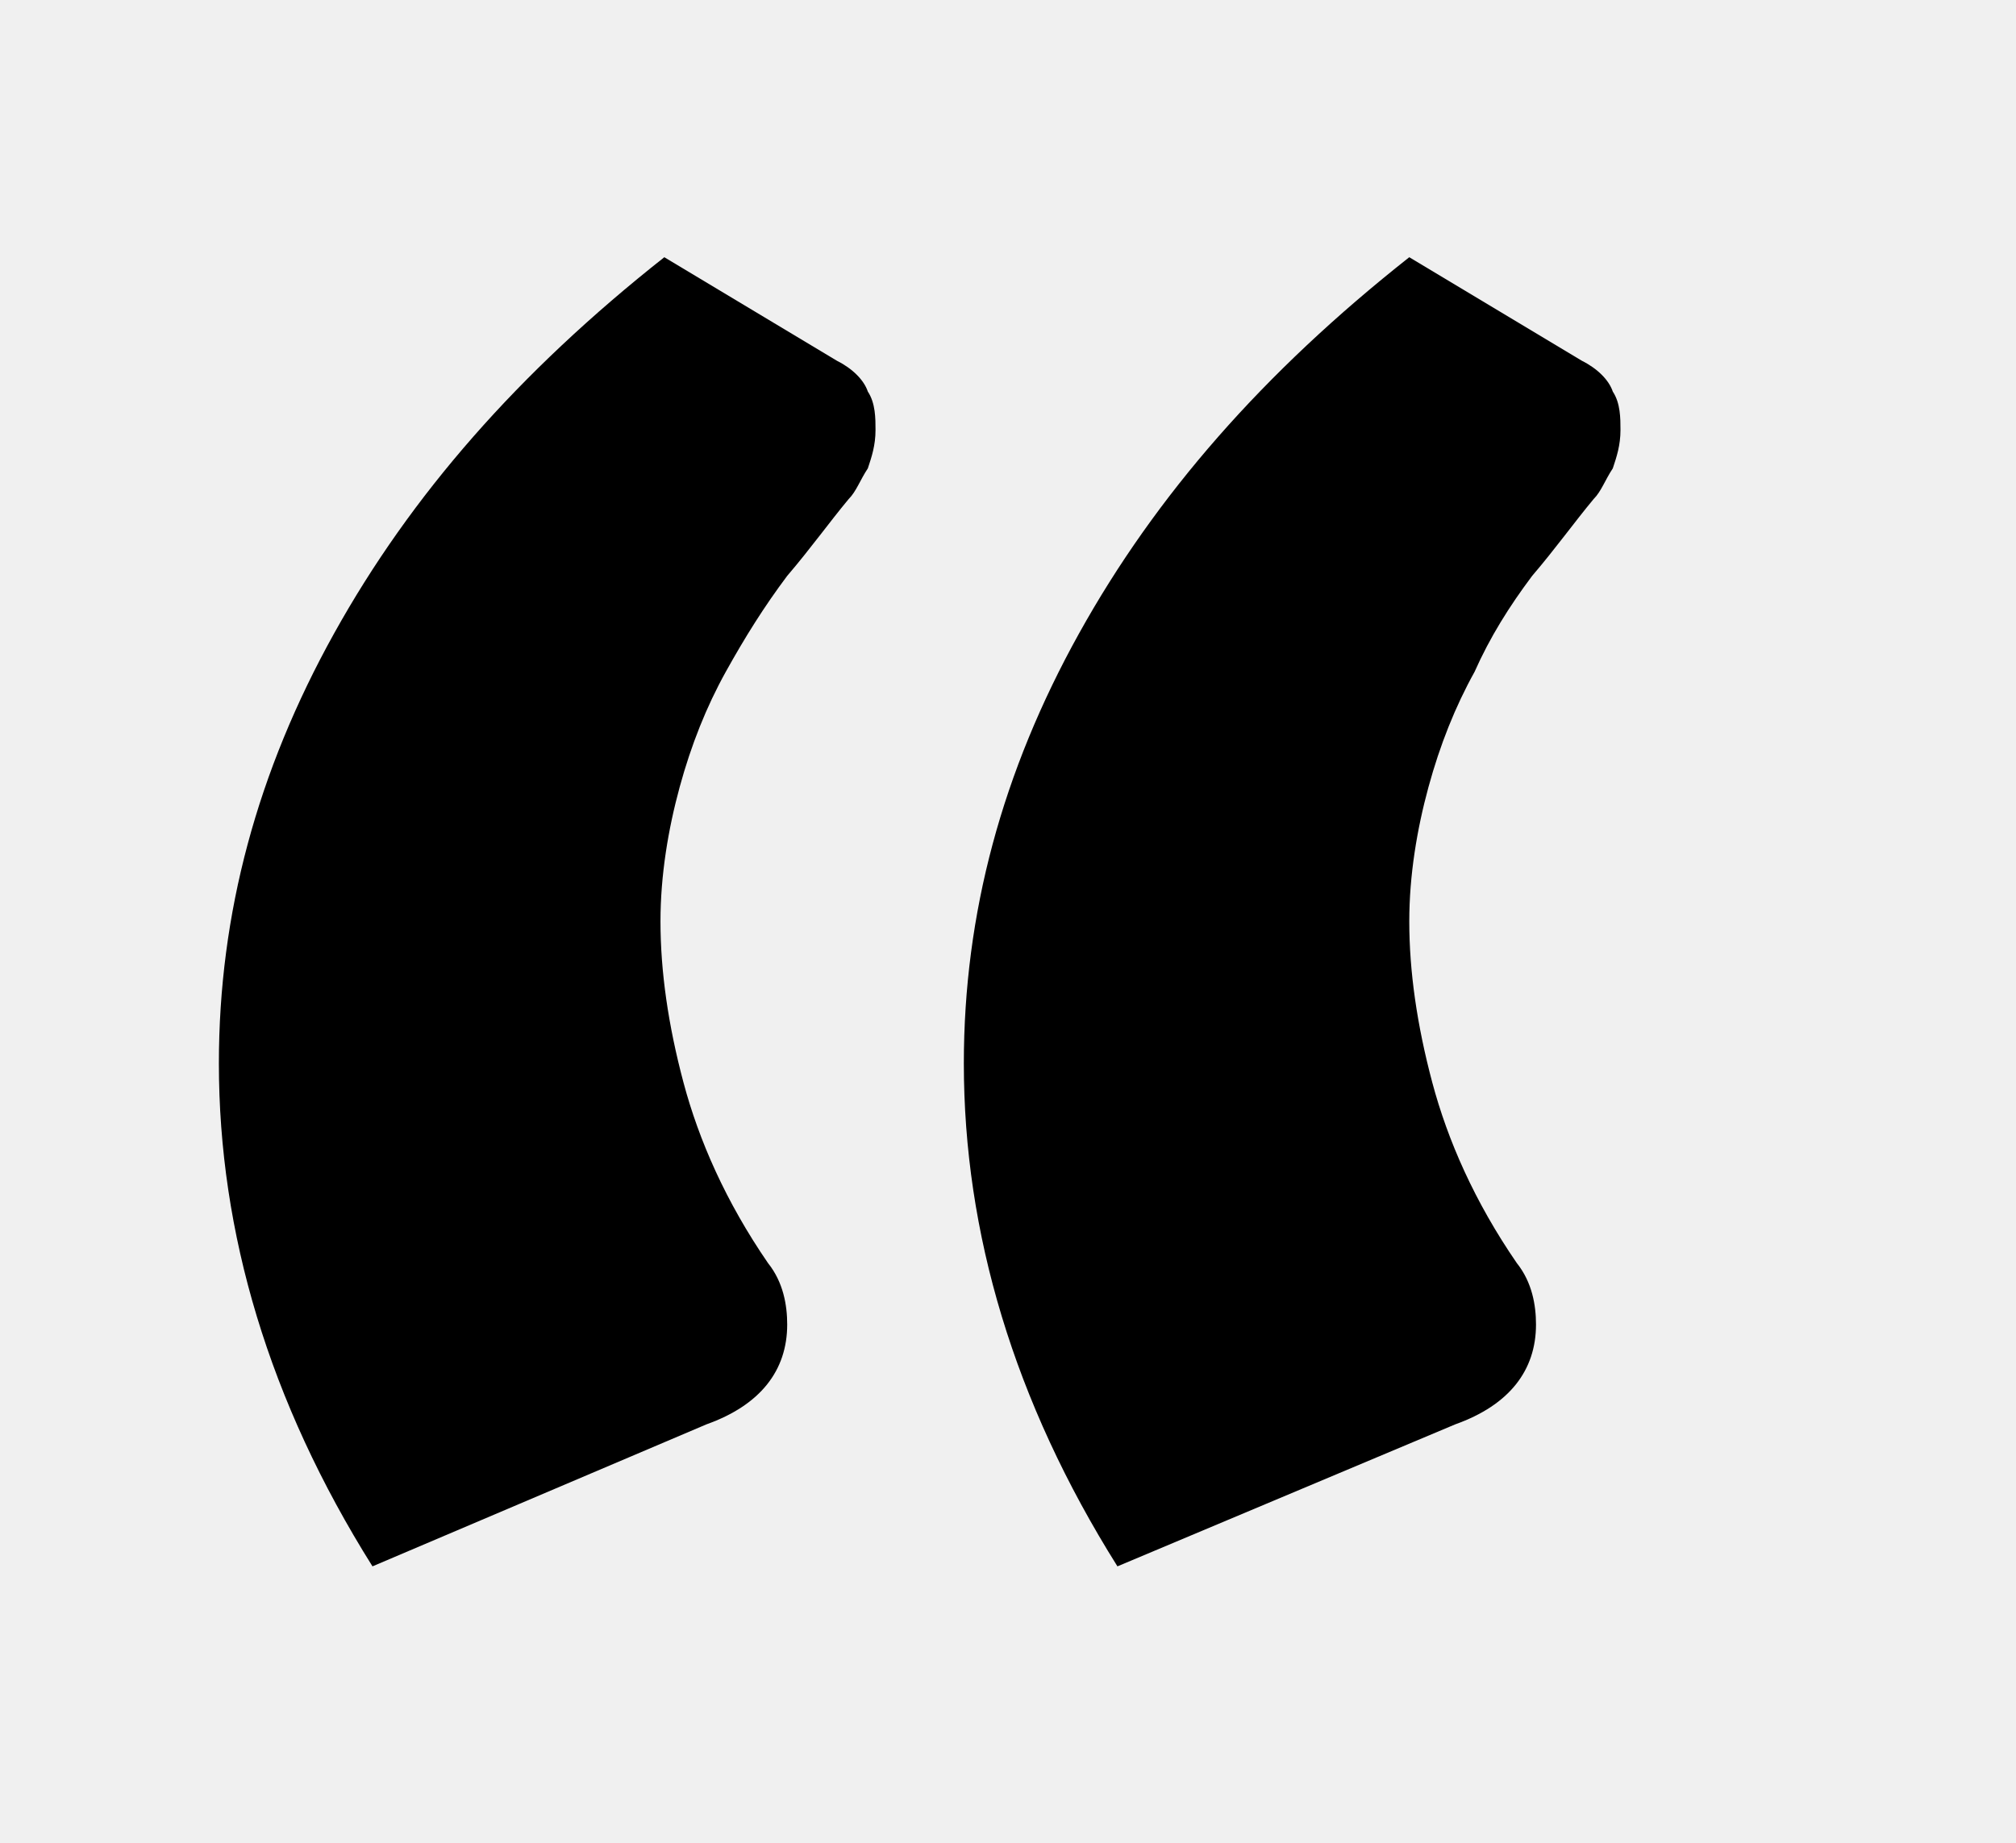
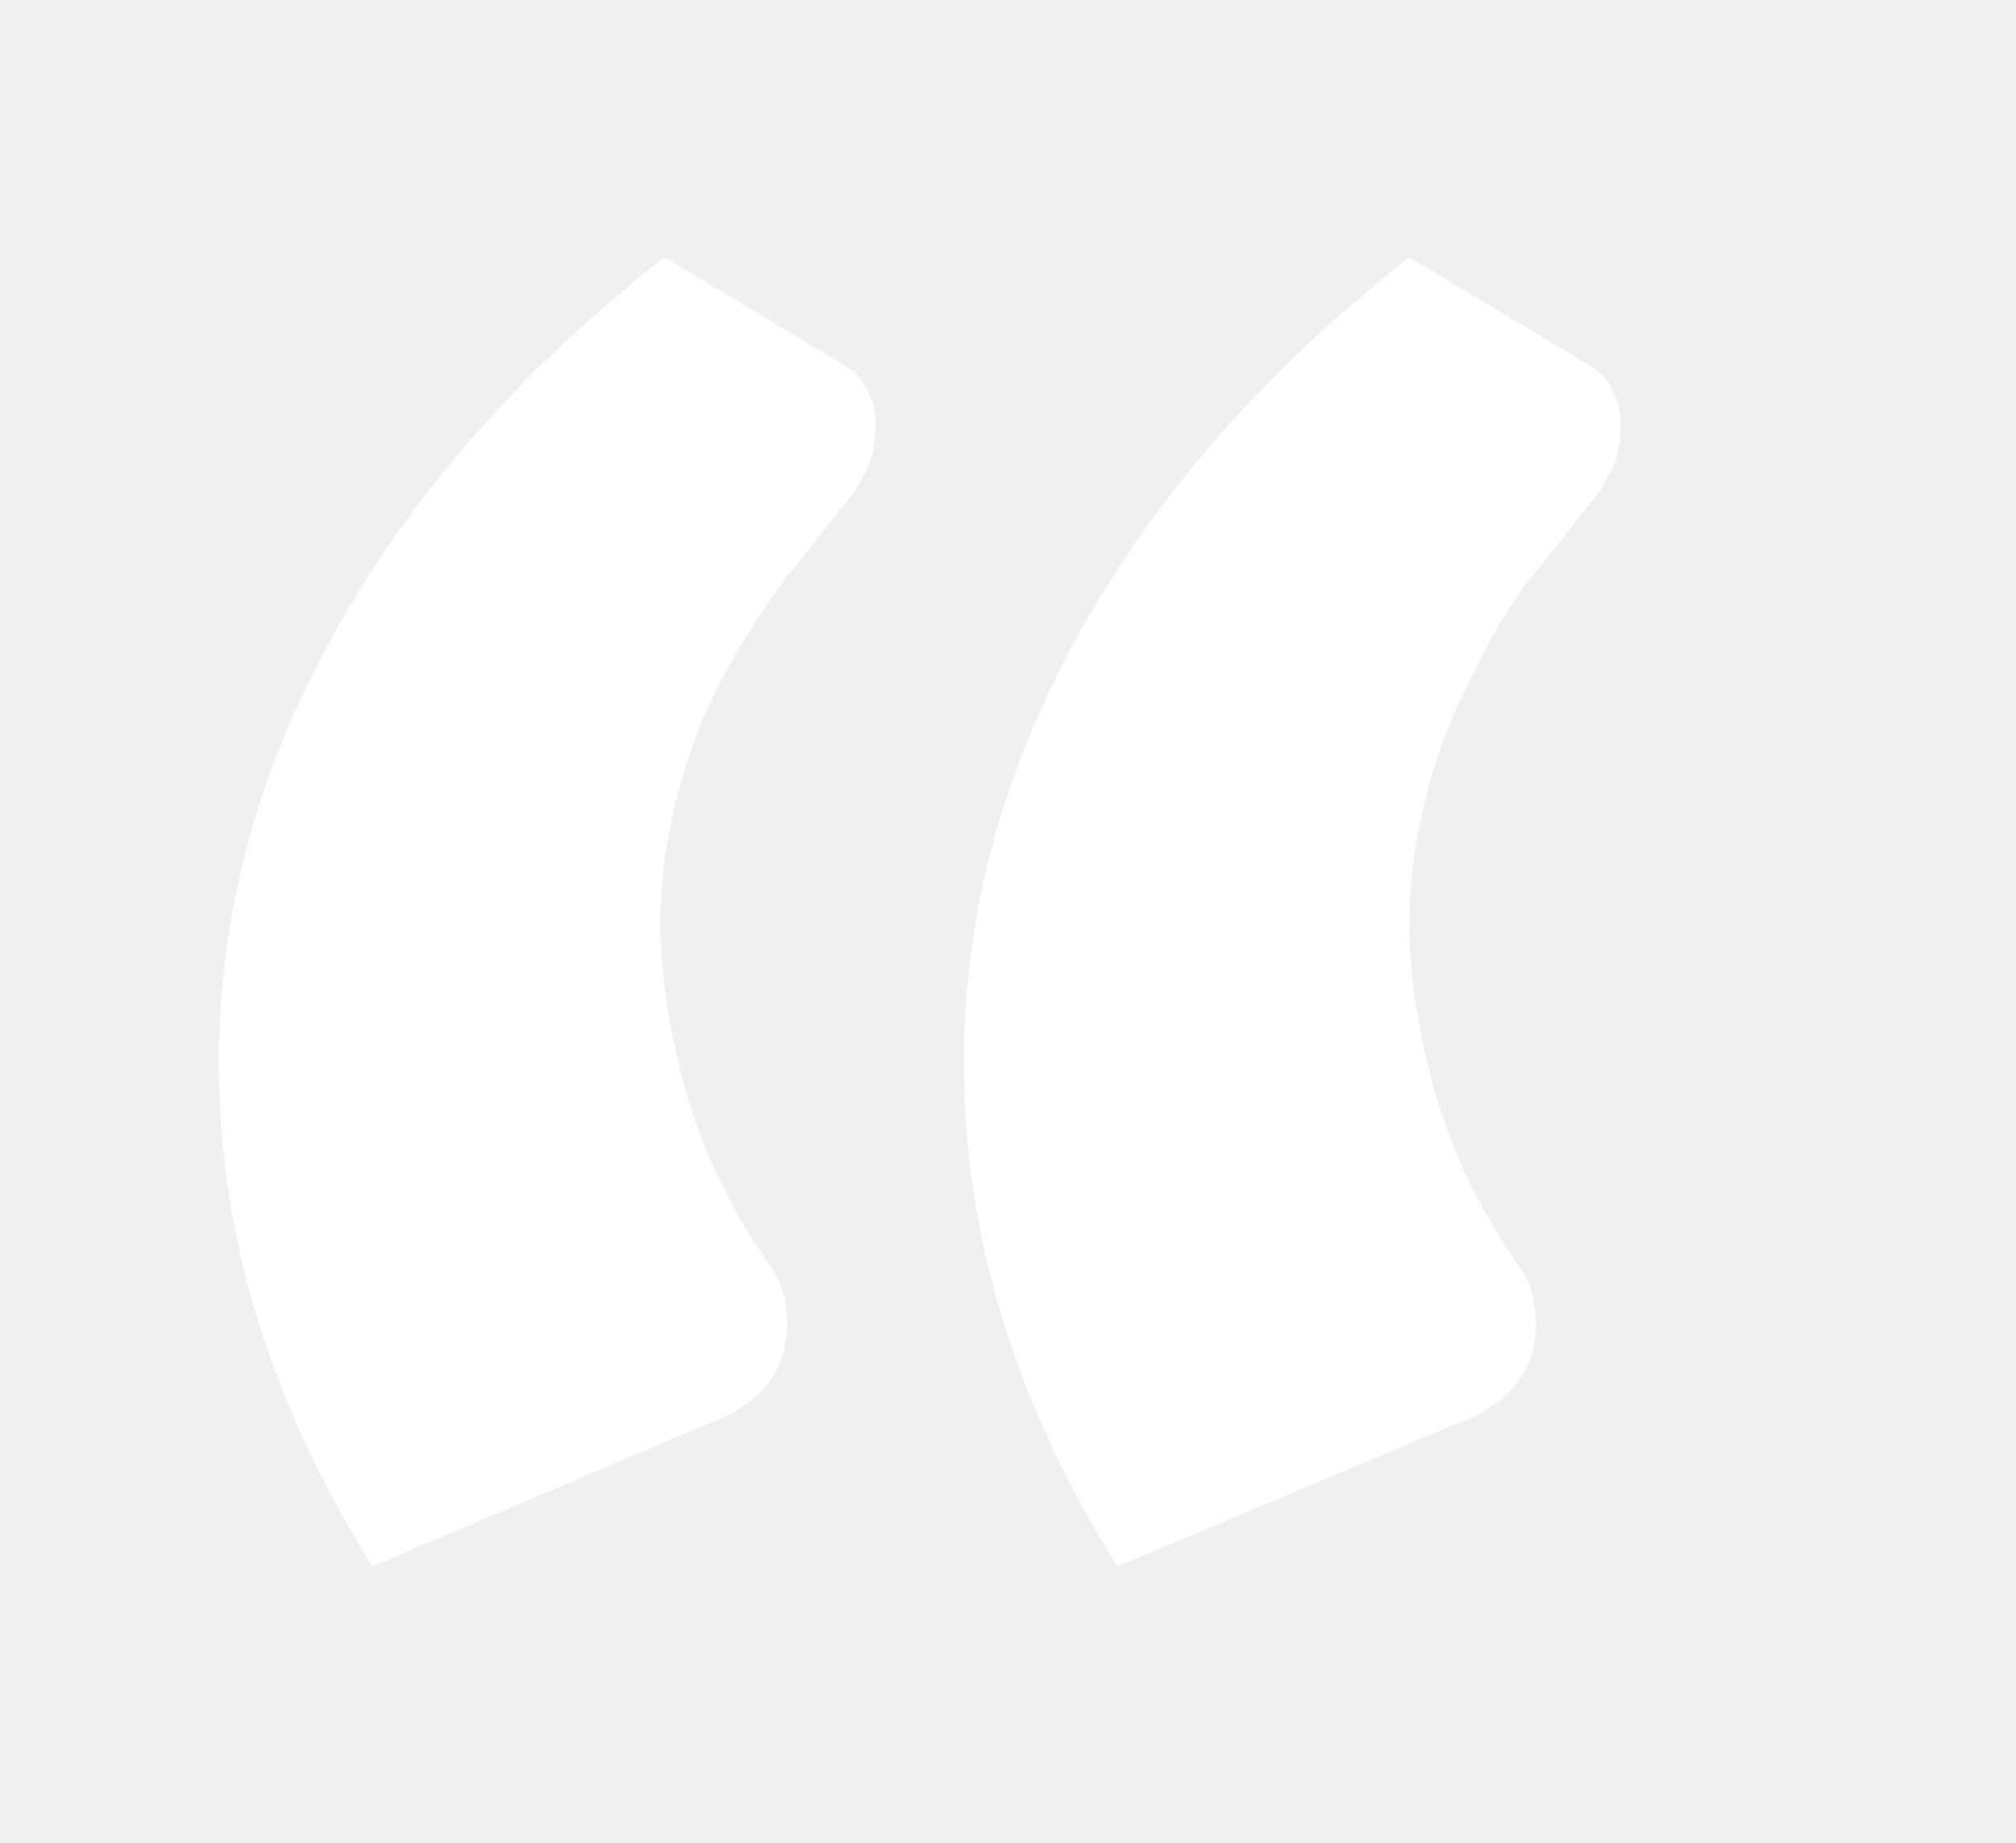
<svg xmlns="http://www.w3.org/2000/svg" version="1.1" id="Capa_1" x="0px" y="0px" viewBox="0 0 52.5 48" style="enable-background:new 0 0 52.5 48;" xml:space="preserve">
  <style type="text/css">
	.st0{enable-background:new    ;}
- 	.st1{fill:#000000;}
+ 	.st1{fill:#FFFFFF;}
</style>
  <g class="st0">
    <path class="st1" d="M9.7,40.8c-2.7-4.3-4-8.7-4-13.1c0-3.9,1-7.6,3-11.2c2-3.6,4.8-6.8,8.6-9.8l4.5,2.7c0.4,0.2,0.7,0.5,0.8,0.8   c0.2,0.3,0.2,0.7,0.2,1c0,0.4-0.1,0.7-0.2,1c-0.2,0.3-0.3,0.6-0.5,0.8c-0.5,0.6-1,1.3-1.6,2c-0.6,0.8-1.1,1.6-1.6,2.5   c-0.5,0.9-0.9,1.9-1.2,3c-0.3,1.1-0.5,2.3-0.5,3.5c0,1.3,0.2,2.7,0.6,4.2c0.4,1.5,1.1,3.1,2.2,4.7c0.4,0.5,0.5,1.1,0.5,1.6   c0,1.2-0.7,2.1-2.1,2.6L9.7,40.8z M29.1,40.8c-2.7-4.3-4-8.7-4-13.1c0-3.9,1-7.6,3-11.2c2-3.6,4.8-6.8,8.6-9.8l4.5,2.7   c0.4,0.2,0.7,0.5,0.8,0.8c0.2,0.3,0.2,0.7,0.2,1c0,0.4-0.1,0.7-0.2,1c-0.2,0.3-0.3,0.6-0.5,0.8c-0.5,0.6-1,1.3-1.6,2   c-0.6,0.8-1.1,1.6-1.5,2.5c-0.5,0.9-0.9,1.9-1.2,3c-0.3,1.1-0.5,2.3-0.5,3.5c0,1.3,0.2,2.7,0.6,4.2c0.4,1.5,1.1,3.1,2.2,4.7   c0.4,0.5,0.5,1.1,0.5,1.6c0,1.2-0.7,2.1-2.1,2.6L29.1,40.8z" />
  </g>
</svg>
